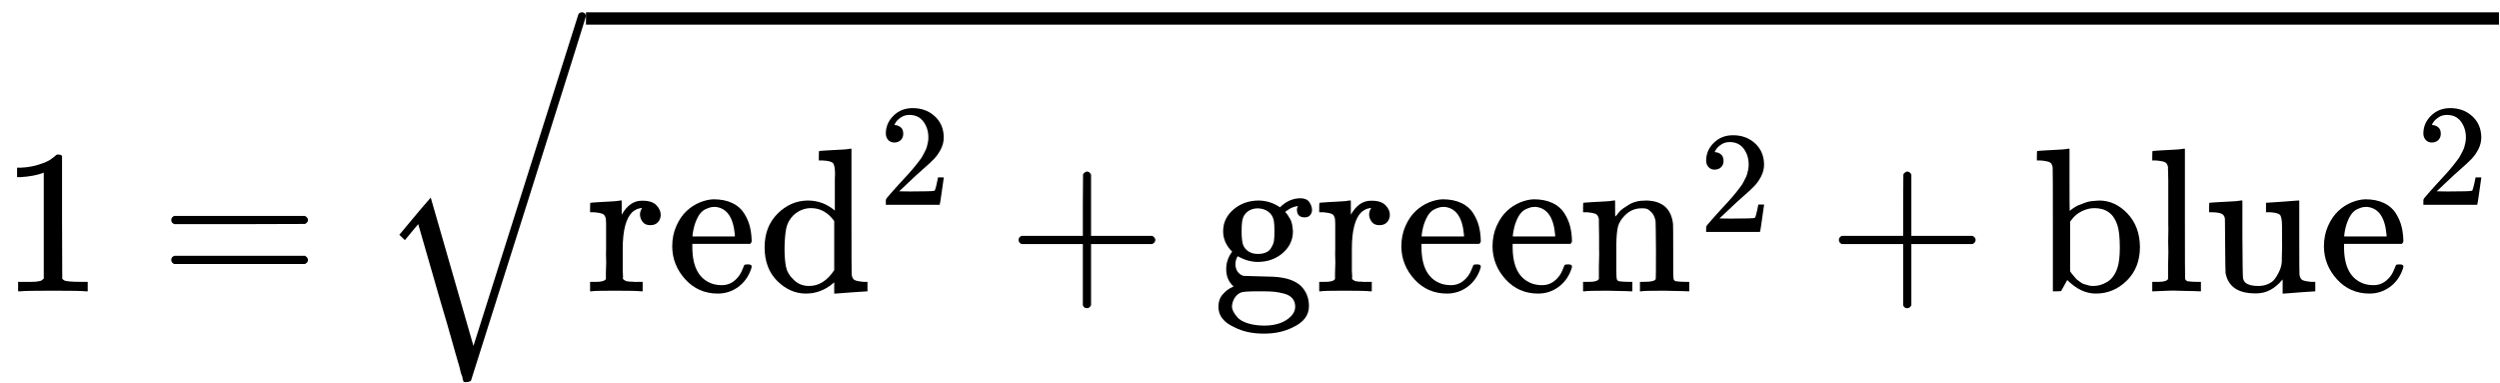
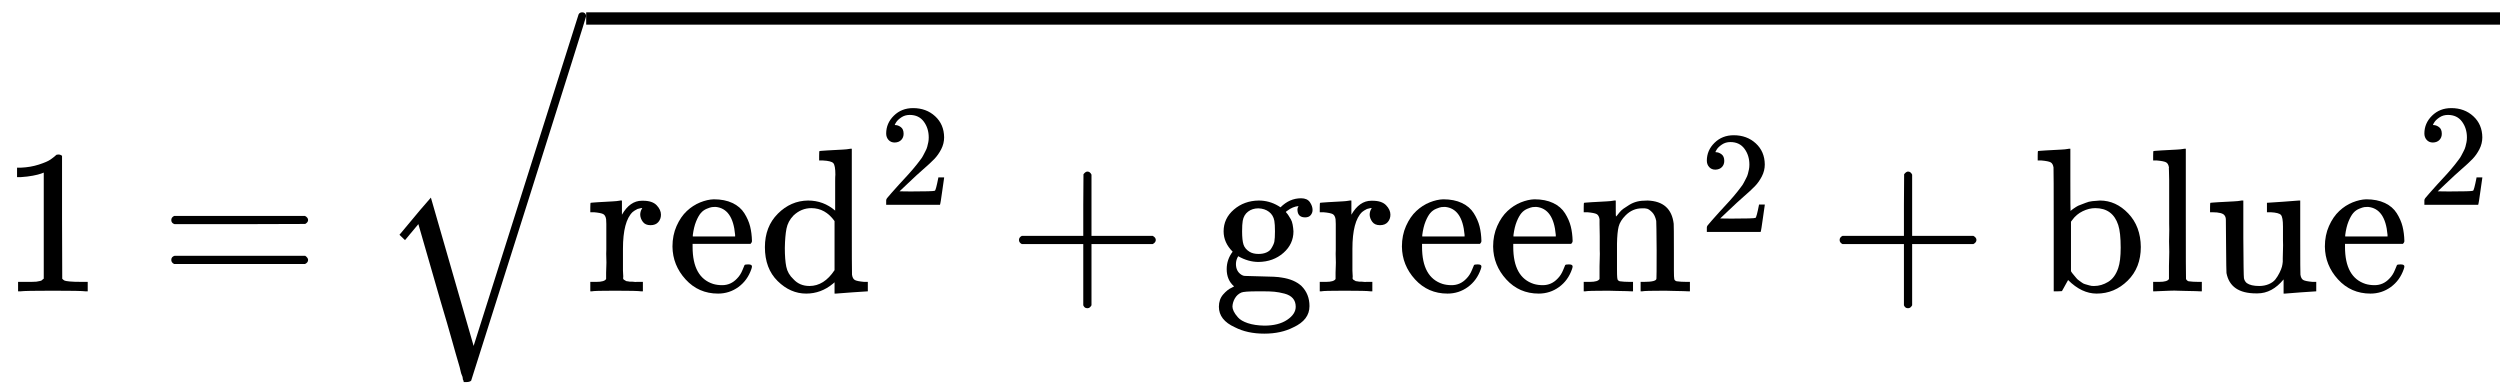
- <svg xmlns="http://www.w3.org/2000/svg" xmlns:xlink="http://www.w3.org/1999/xlink" class="fill-base-dark dark:fill-base-bright" width="275.340px" height="42.080px" viewBox="0 -1418.2 12170.1 1860" aria-hidden="true">
+ <svg xmlns="http://www.w3.org/2000/svg" xmlns:xlink="http://www.w3.org/1999/xlink" class="fill-base-dark dark:fill-base-bright" viewBox="0 -1418.2 12170.1 1860" aria-hidden="true">
  <defs>
    <path id="MJX-41-TEX-N-31" d="M213 578L200 573Q186 568 160 563T102 556H83V602H102Q149 604 189 617T245 641T273 663Q275 666 285 666Q294 666 302 660V361L303 61Q310 54 315 52T339 48T401 46H427V0H416Q395 3 257 3Q121 3 100 0H88V46H114Q136 46 152 46T177 47T193 50T201 52T207 57T213 61V578Z" />
    <path id="MJX-41-TEX-N-3D" d="M56 347Q56 360 70 367H707Q722 359 722 347Q722 336 708 328L390 327H72Q56 332 56 347ZM56 153Q56 168 72 173H708Q722 163 722 153Q722 140 707 133H70Q56 140 56 153Z" />
    <path id="MJX-41-TEX-LO-221A" d="M1001 1150Q1017 1150 1020 1132Q1020 1127 741 244L460 -643Q453 -650 436 -650H424Q423 -647 423 -645T421 -640T419 -631T415 -617T408 -594T399 -560T385 -512T367 -448T343 -364T312 -259L203 119L138 41L111 67L212 188L264 248L472 -474L983 1140Q988 1150 1001 1150Z" />
    <path id="MJX-41-TEX-N-72" d="M36 46H50Q89 46 97 60V68Q97 77 97 91T98 122T98 161T98 203Q98 234 98 269T98 328L97 351Q94 370 83 376T38 385H20V408Q20 431 22 431L32 432Q42 433 60 434T96 436Q112 437 131 438T160 441T171 442H174V373Q213 441 271 441H277Q322 441 343 419T364 373Q364 352 351 337T313 322Q288 322 276 338T263 372Q263 381 265 388T270 400T273 405Q271 407 250 401Q234 393 226 386Q179 341 179 207V154Q179 141 179 127T179 101T180 81T180 66V61Q181 59 183 57T188 54T193 51T200 49T207 48T216 47T225 47T235 46T245 46H276V0H267Q249 3 140 3Q37 3 28 0H20V46H36Z" />
    <path id="MJX-41-TEX-N-65" d="M28 218Q28 273 48 318T98 391T163 433T229 448Q282 448 320 430T378 380T406 316T415 245Q415 238 408 231H126V216Q126 68 226 36Q246 30 270 30Q312 30 342 62Q359 79 369 104L379 128Q382 131 395 131H398Q415 131 415 121Q415 117 412 108Q393 53 349 21T250 -11Q155 -11 92 58T28 218ZM333 275Q322 403 238 411H236Q228 411 220 410T195 402T166 381T143 340T127 274V267H333V275Z" />
    <path id="MJX-41-TEX-N-64" d="M376 495Q376 511 376 535T377 568Q377 613 367 624T316 637H298V660Q298 683 300 683L310 684Q320 685 339 686T376 688Q393 689 413 690T443 693T454 694H457V390Q457 84 458 81Q461 61 472 55T517 46H535V0Q533 0 459 -5T380 -11H373V44L365 37Q307 -11 235 -11Q158 -11 96 50T34 215Q34 315 97 378T244 442Q319 442 376 393V495ZM373 342Q328 405 260 405Q211 405 173 369Q146 341 139 305T131 211Q131 155 138 120T173 59Q203 26 251 26Q322 26 373 103V342Z" />
    <path id="MJX-41-TEX-N-32" d="M109 429Q82 429 66 447T50 491Q50 562 103 614T235 666Q326 666 387 610T449 465Q449 422 429 383T381 315T301 241Q265 210 201 149L142 93L218 92Q375 92 385 97Q392 99 409 186V189H449V186Q448 183 436 95T421 3V0H50V19V31Q50 38 56 46T86 81Q115 113 136 137Q145 147 170 174T204 211T233 244T261 278T284 308T305 340T320 369T333 401T340 431T343 464Q343 527 309 573T212 619Q179 619 154 602T119 569T109 550Q109 549 114 549Q132 549 151 535T170 489Q170 464 154 447T109 429Z" />
    <path id="MJX-41-TEX-N-2B" d="M56 237T56 250T70 270H369V420L370 570Q380 583 389 583Q402 583 409 568V270H707Q722 262 722 250T707 230H409V-68Q401 -82 391 -82H389H387Q375 -82 369 -68V230H70Q56 237 56 250Z" />
    <path id="MJX-41-TEX-N-67" d="M329 409Q373 453 429 453Q459 453 472 434T485 396Q485 382 476 371T449 360Q416 360 412 390Q410 404 415 411Q415 412 416 414V415Q388 412 363 393Q355 388 355 386Q355 385 359 381T368 369T379 351T388 325T392 292Q392 230 343 187T222 143Q172 143 123 171Q112 153 112 133Q112 98 138 81Q147 75 155 75T227 73Q311 72 335 67Q396 58 431 26Q470 -13 470 -72Q470 -139 392 -175Q332 -206 250 -206Q167 -206 107 -175Q29 -140 29 -75Q29 -39 50 -15T92 18L103 24Q67 55 67 108Q67 155 96 193Q52 237 52 292Q52 355 102 398T223 442Q274 442 318 416L329 409ZM299 343Q294 371 273 387T221 404Q192 404 171 388T145 343Q142 326 142 292Q142 248 149 227T179 192Q196 182 222 182Q244 182 260 189T283 207T294 227T299 242Q302 258 302 292T299 343ZM403 -75Q403 -50 389 -34T348 -11T299 -2T245 0H218Q151 0 138 -6Q118 -15 107 -34T95 -74Q95 -84 101 -97T122 -127T170 -155T250 -167Q319 -167 361 -139T403 -75Z" />
    <path id="MJX-41-TEX-N-6E" d="M41 46H55Q94 46 102 60V68Q102 77 102 91T102 122T103 161T103 203Q103 234 103 269T102 328V351Q99 370 88 376T43 385H25V408Q25 431 27 431L37 432Q47 433 65 434T102 436Q119 437 138 438T167 441T178 442H181V402Q181 364 182 364T187 369T199 384T218 402T247 421T285 437Q305 442 336 442Q450 438 463 329Q464 322 464 190V104Q464 66 466 59T477 49Q498 46 526 46H542V0H534L510 1Q487 2 460 2T422 3Q319 3 310 0H302V46H318Q379 46 379 62Q380 64 380 200Q379 335 378 343Q372 371 358 385T334 402T308 404Q263 404 229 370Q202 343 195 315T187 232V168V108Q187 78 188 68T191 55T200 49Q221 46 249 46H265V0H257L234 1Q210 2 183 2T145 3Q42 3 33 0H25V46H41Z" />
    <path id="MJX-41-TEX-N-62" d="M307 -11Q234 -11 168 55L158 37Q156 34 153 28T147 17T143 10L138 1L118 0H98V298Q98 599 97 603Q94 622 83 628T38 637H20V660Q20 683 22 683L32 684Q42 685 61 686T98 688Q115 689 135 690T165 693T176 694H179V543Q179 391 180 391L183 394Q186 397 192 401T207 411T228 421T254 431T286 439T323 442Q401 442 461 379T522 216Q522 115 458 52T307 -11ZM182 98Q182 97 187 90T196 79T206 67T218 55T233 44T250 35T271 29T295 26Q330 26 363 46T412 113Q424 148 424 212Q424 287 412 323Q385 405 300 405Q270 405 239 390T188 347L182 339V98Z" />
    <path id="MJX-41-TEX-N-6C" d="M42 46H56Q95 46 103 60V68Q103 77 103 91T103 124T104 167T104 217T104 272T104 329Q104 366 104 407T104 482T104 542T103 586T103 603Q100 622 89 628T44 637H26V660Q26 683 28 683L38 684Q48 685 67 686T104 688Q121 689 141 690T171 693T182 694H185V379Q185 62 186 60Q190 52 198 49Q219 46 247 46H263V0H255L232 1Q209 2 183 2T145 3T107 3T57 1L34 0H26V46H42Z" />
    <path id="MJX-41-TEX-N-75" d="M383 58Q327 -10 256 -10H249Q124 -10 105 89Q104 96 103 226Q102 335 102 348T96 369Q86 385 36 385H25V408Q25 431 27 431L38 432Q48 433 67 434T105 436Q122 437 142 438T172 441T184 442H187V261Q188 77 190 64Q193 49 204 40Q224 26 264 26Q290 26 311 35T343 58T363 90T375 120T379 144Q379 145 379 161T380 201T380 248V315Q380 361 370 372T320 385H302V431Q304 431 378 436T457 442H464V264Q464 84 465 81Q468 61 479 55T524 46H542V0Q540 0 467 -5T390 -11H383V58Z" />
  </defs>
  <g stroke-width="0" transform="scale(1,-1)">
    <g data-mml-node="math">
      <g data-mml-node="mn">
        <use data-c="31" xlink:href="#MJX-41-TEX-N-31" />
      </g>
      <g data-mml-node="mo" transform="translate(777.8,0)">
        <use data-c="3D" xlink:href="#MJX-41-TEX-N-3D" />
      </g>
      <g data-mml-node="msqrt" transform="translate(1833.6,0)">
        <g transform="translate(1020,0)">
          <g data-mml-node="msup">
            <g data-mml-node="mtext">
              <use data-c="72" xlink:href="#MJX-41-TEX-N-72" />
              <use data-c="65" xlink:href="#MJX-41-TEX-N-65" transform="translate(392,0)" />
              <use data-c="64" xlink:href="#MJX-41-TEX-N-64" transform="translate(836,0)" />
            </g>
            <g data-mml-node="mn" transform="translate(1425,421.1) scale(0.707)">
              <use data-c="32" xlink:href="#MJX-41-TEX-N-32" />
            </g>
          </g>
          <g data-mml-node="mo" transform="translate(2050.8,0)">
            <use data-c="2B" xlink:href="#MJX-41-TEX-N-2B" />
          </g>
          <g data-mml-node="msup" transform="translate(3051,0)">
            <g data-mml-node="mtext">
              <use data-c="67" xlink:href="#MJX-41-TEX-N-67" />
              <use data-c="72" xlink:href="#MJX-41-TEX-N-72" transform="translate(500,0)" />
              <use data-c="65" xlink:href="#MJX-41-TEX-N-65" transform="translate(892,0)" />
              <use data-c="65" xlink:href="#MJX-41-TEX-N-65" transform="translate(1336,0)" />
              <use data-c="6E" xlink:href="#MJX-41-TEX-N-6E" transform="translate(1780,0)" />
            </g>
            <g data-mml-node="mn" transform="translate(2369,289) scale(0.707)">
              <use data-c="32" xlink:href="#MJX-41-TEX-N-32" />
            </g>
          </g>
          <g data-mml-node="mo" transform="translate(6045.8,0)">
            <use data-c="2B" xlink:href="#MJX-41-TEX-N-2B" />
          </g>
          <g data-mml-node="msup" transform="translate(7046,0)">
            <g data-mml-node="mtext">
              <use data-c="62" xlink:href="#MJX-41-TEX-N-62" />
              <use data-c="6C" xlink:href="#MJX-41-TEX-N-6C" transform="translate(556,0)" />
              <use data-c="75" xlink:href="#MJX-41-TEX-N-75" transform="translate(834,0)" />
              <use data-c="65" xlink:href="#MJX-41-TEX-N-65" transform="translate(1390,0)" />
            </g>
            <g data-mml-node="mn" transform="translate(1867,421.1) scale(0.707)">
              <use data-c="32" xlink:href="#MJX-41-TEX-N-32" />
            </g>
          </g>
        </g>
        <g data-mml-node="mo" transform="translate(0,208.2)">
          <use data-c="221A" xlink:href="#MJX-41-TEX-LO-221A" />
        </g>
        <rect width="9316.5" height="60" x="1020" y="1298.2" />
      </g>
    </g>
  </g>
</svg>
